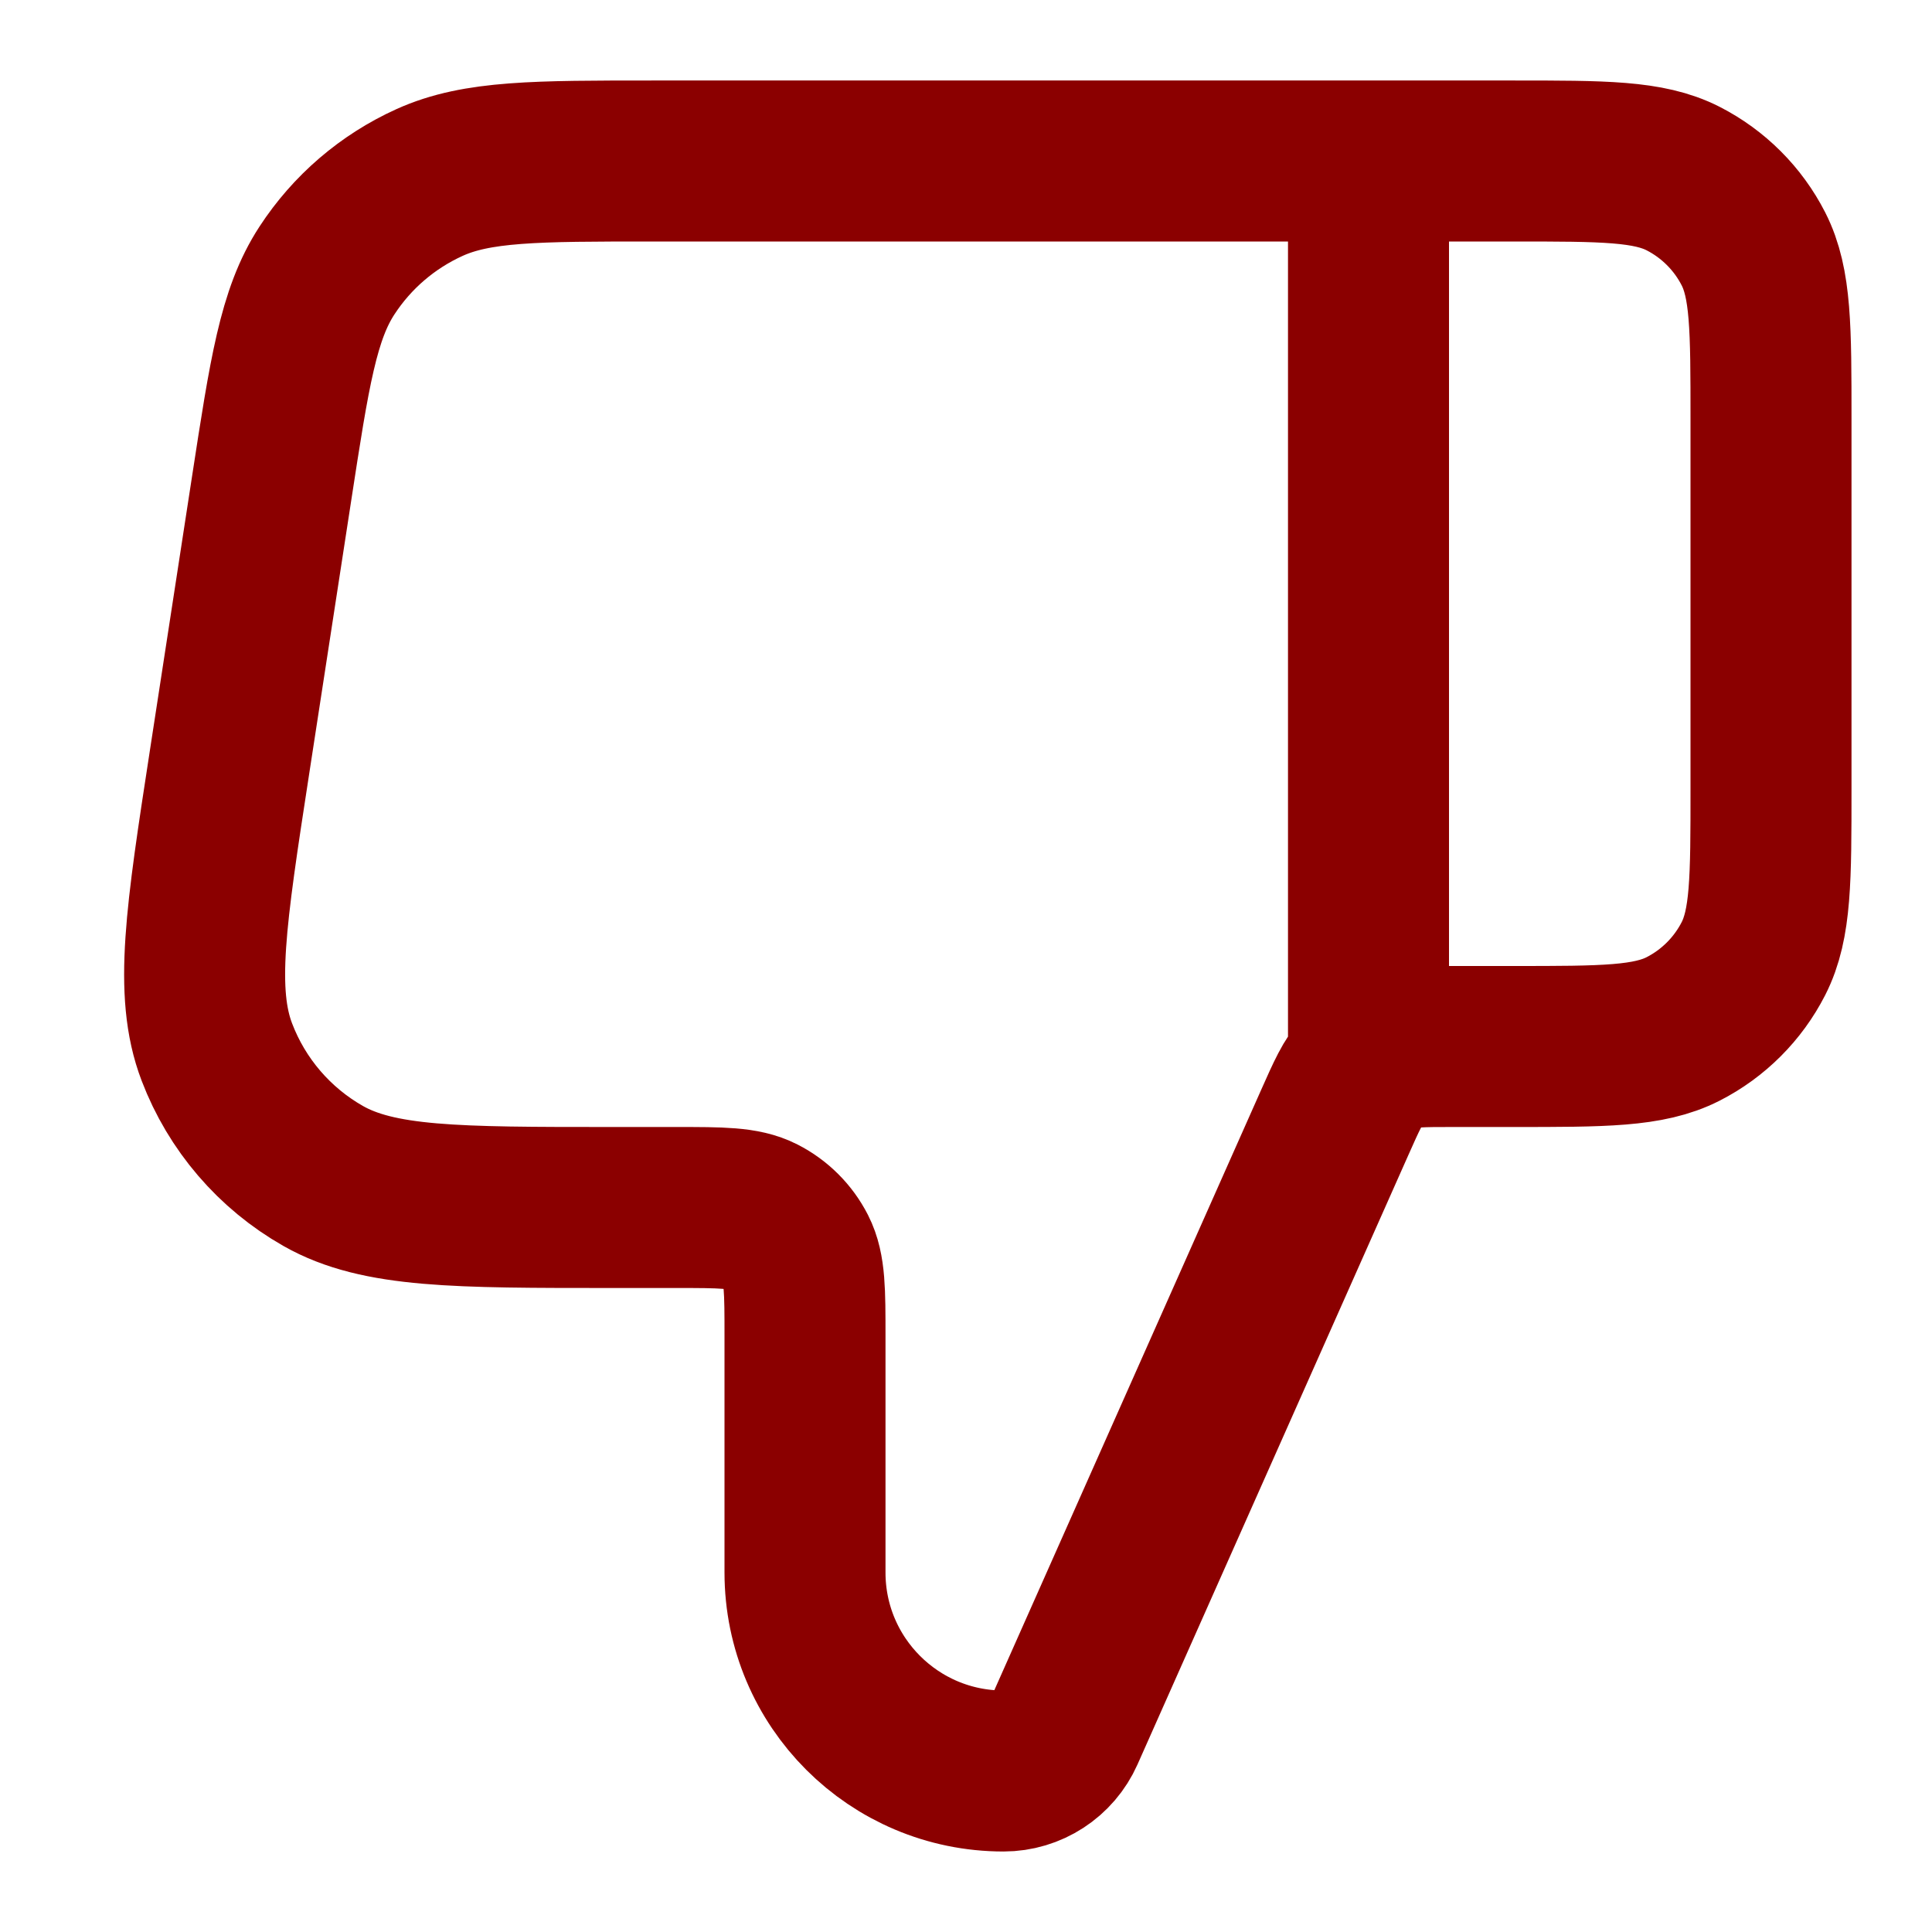
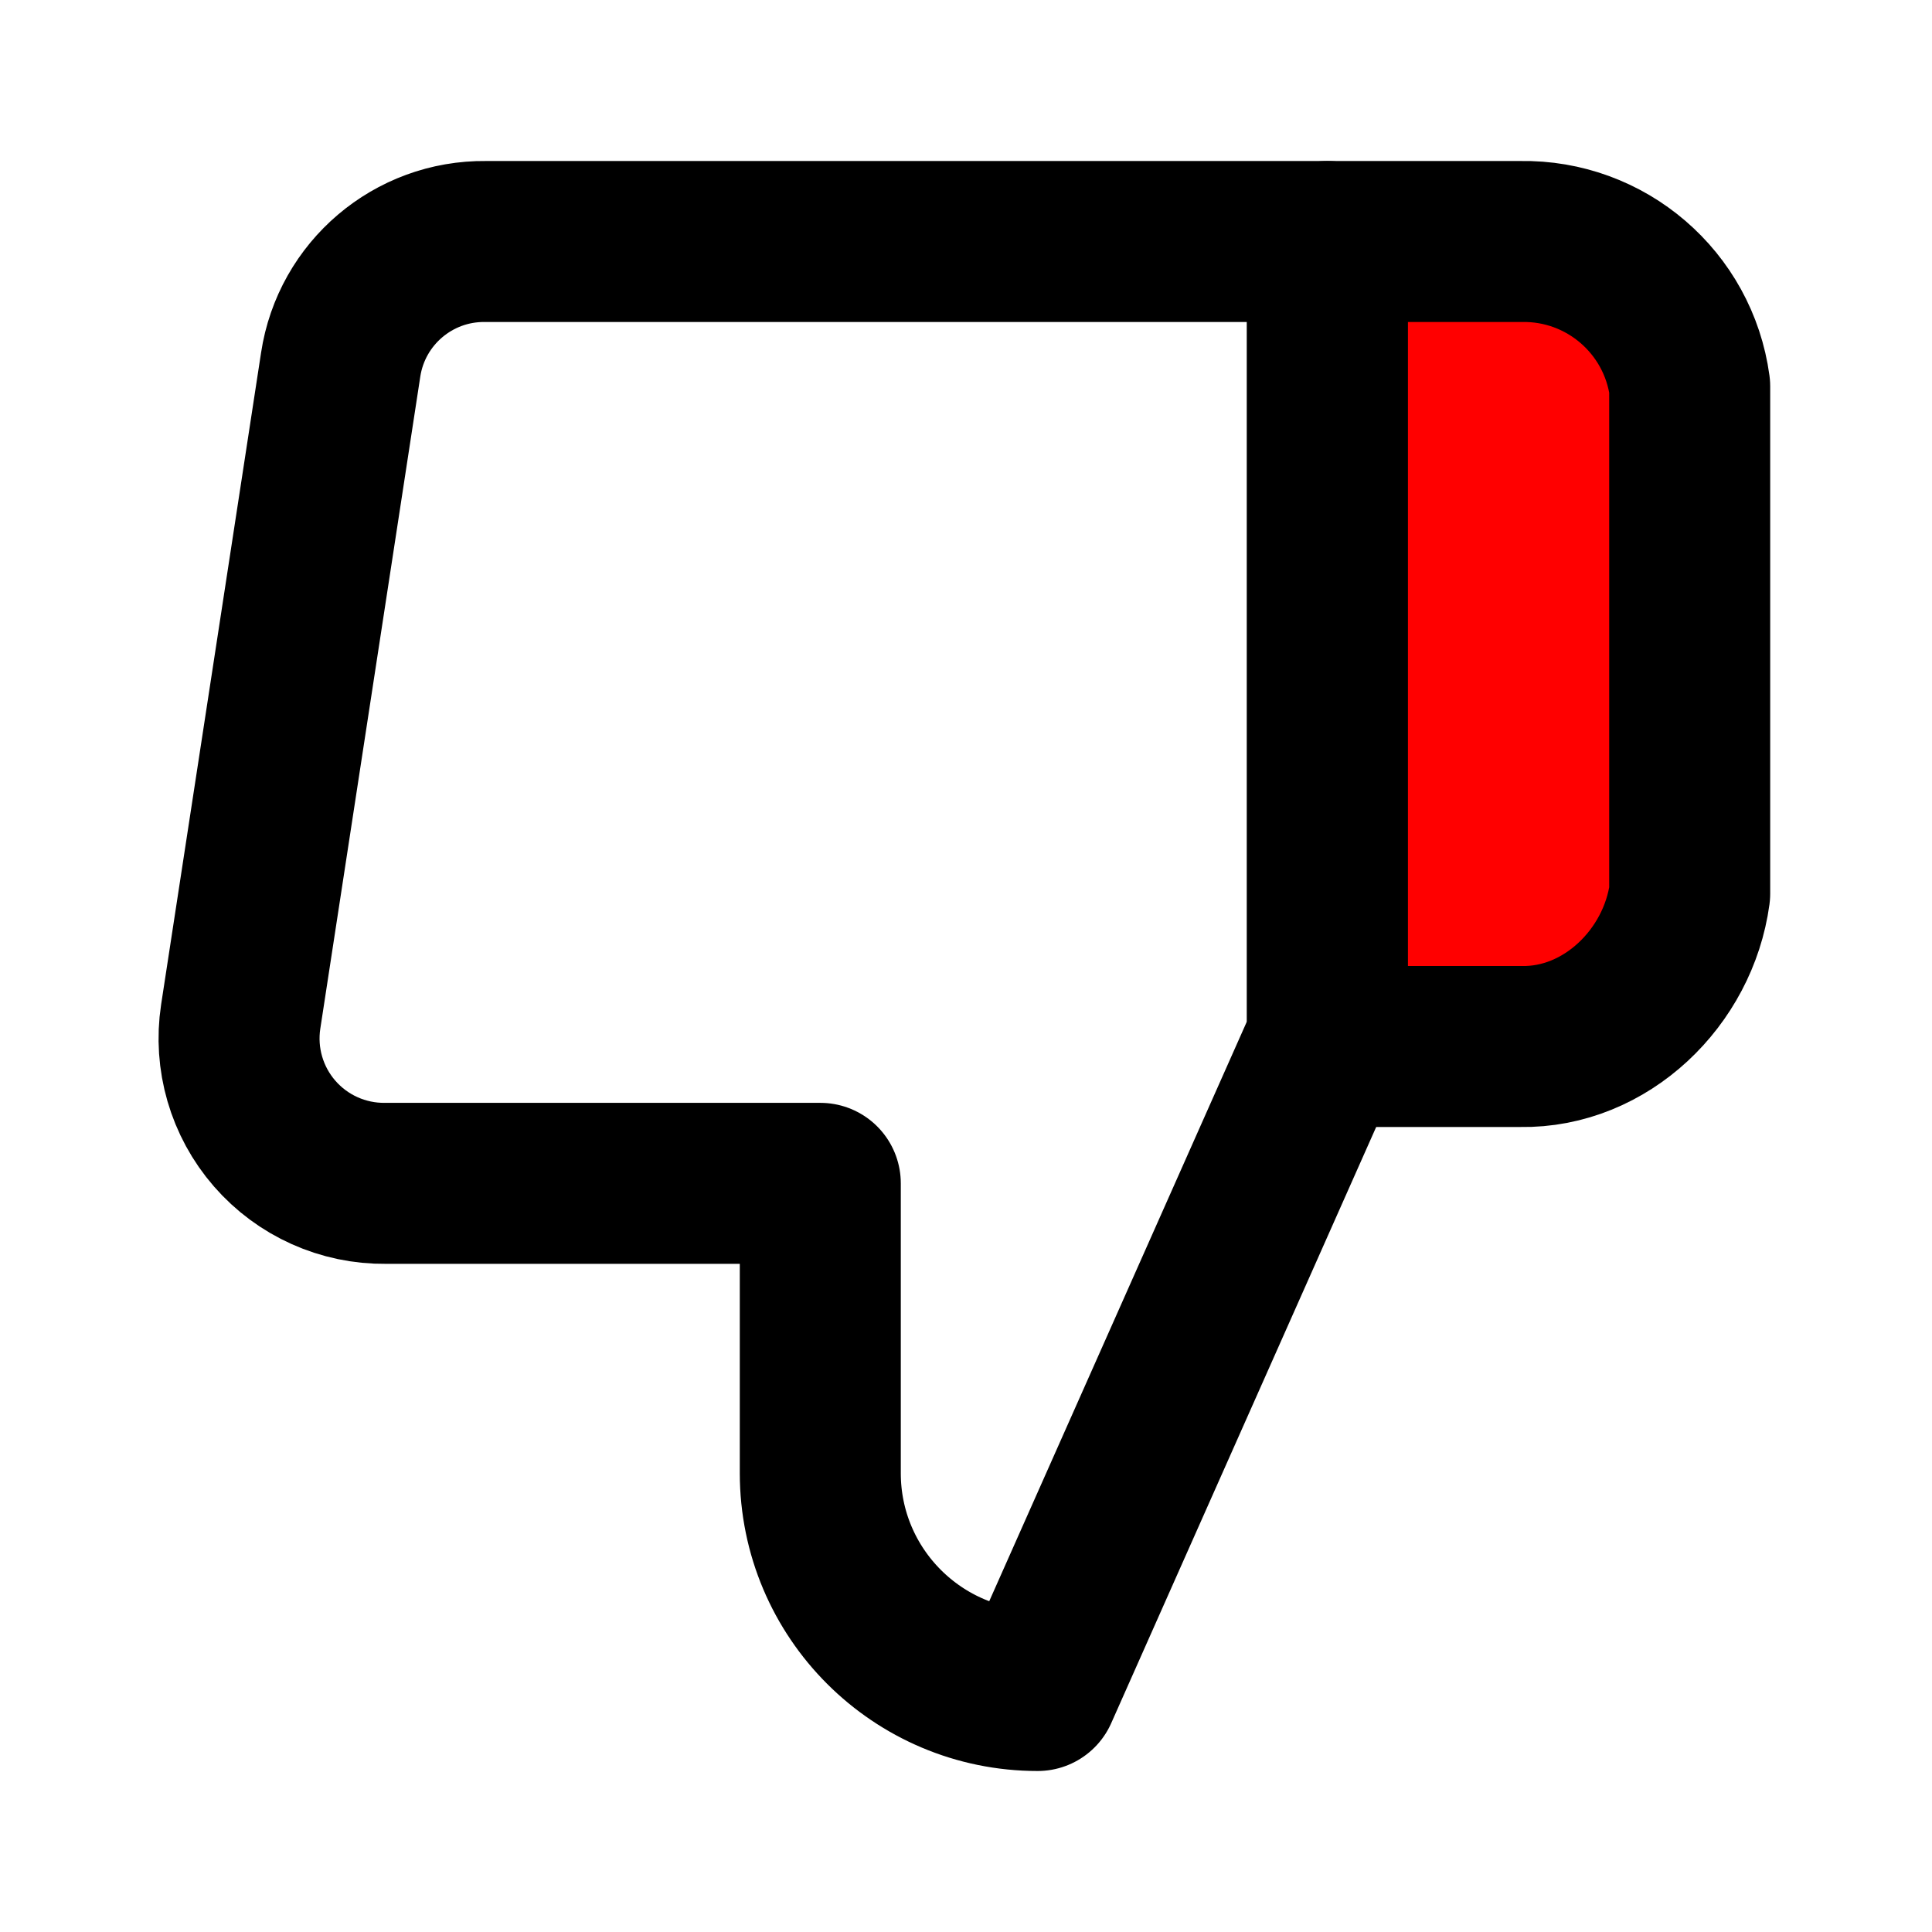
- <svg xmlns="http://www.w3.org/2000/svg" width="250px" height="250px" viewBox="0 0 24 24" fill="none">
-   <path d="M17 2V13M22 9.8V5.2C22 4.08 22 3.52 21.782 3.092C21.59 2.716 21.284 2.41 20.908 2.218C20.48 2 19.92 2 18.8 2H8.118C6.657 2 5.926 2 5.336 2.267C4.815 2.503 4.373 2.882 4.061 3.361C3.707 3.903 3.596 4.626 3.374 6.07L2.851 9.47C2.558 11.375 2.411 12.328 2.694 13.069C2.942 13.72 3.409 14.264 4.014 14.608C4.704 15 5.667 15 7.595 15H8.4C8.96 15 9.24 15 9.454 15.109C9.642 15.205 9.795 15.358 9.891 15.546C10 15.76 10 16.04 10 16.6V19.534C10 20.896 11.104 22 12.466 22C12.791 22 13.085 21.809 13.217 21.512L16.578 13.95C16.731 13.606 16.807 13.434 16.928 13.308C17.035 13.197 17.166 13.111 17.311 13.059C17.475 13 17.663 13 18.04 13H18.8C19.92 13 20.48 13 20.908 12.782C21.284 12.59 21.59 12.284 21.782 11.908C22 11.48 22 10.92 22 9.8Z" stroke="darkred" stroke-width="2" stroke-linecap="round" stroke-linejoin="round" />
+ <svg xmlns="http://www.w3.org/2000/svg" width="800" height="800" viewBox="0 0 48 48" fill="none">
+   <path d="M20.38 29.4v7.2a5.4 5.4 0 0 0 5.4 5.4l7.2-16.2V6H12.064a3.6 3.6 0 0 0-3.6 3.06L5.98 25.26a3.6 3.6 0 0 0 3.6 4.14h10.8Z" stroke="#000" stroke-width="4" stroke-linejoin="round" />
+   <path d="M32.98 6h4.806a4.158 4.158 0 0 1 4.194 3.6v12.6c-.283 2.09-2.086 3.837-4.194 3.8H32.98V6Z" fill="red" stroke="#000" stroke-width="4" stroke-linejoin="round" />
</svg>
